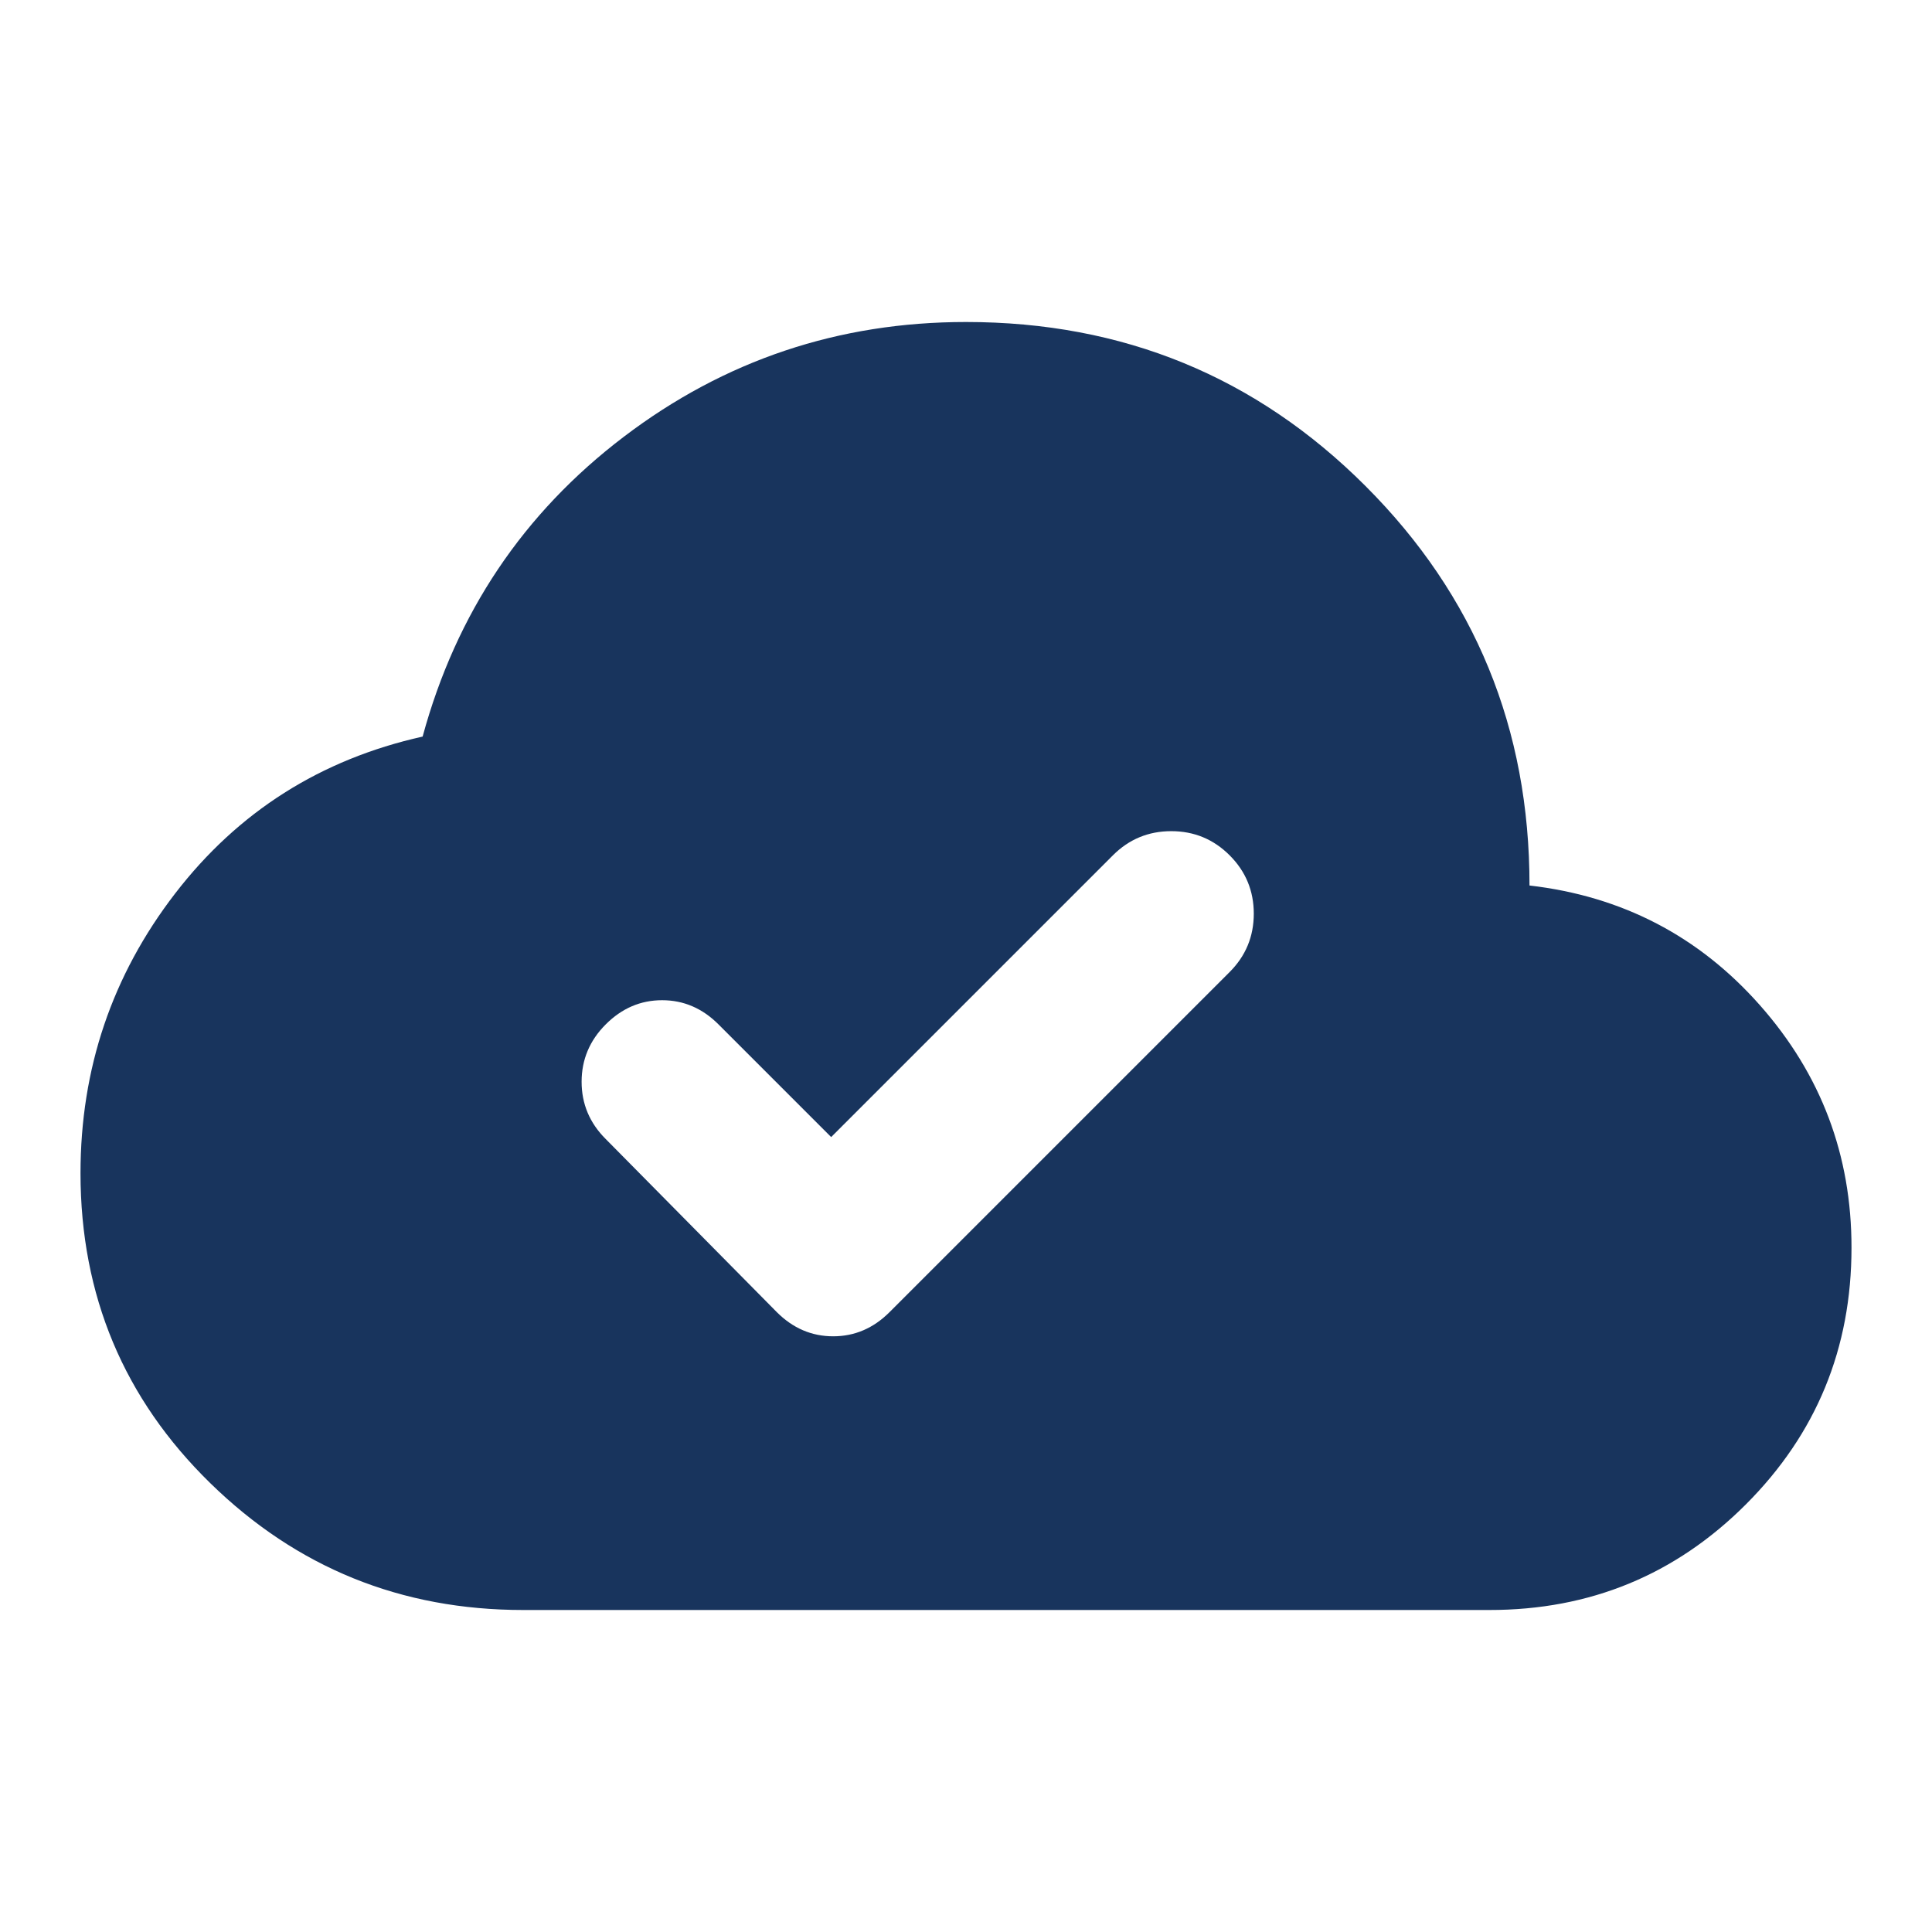
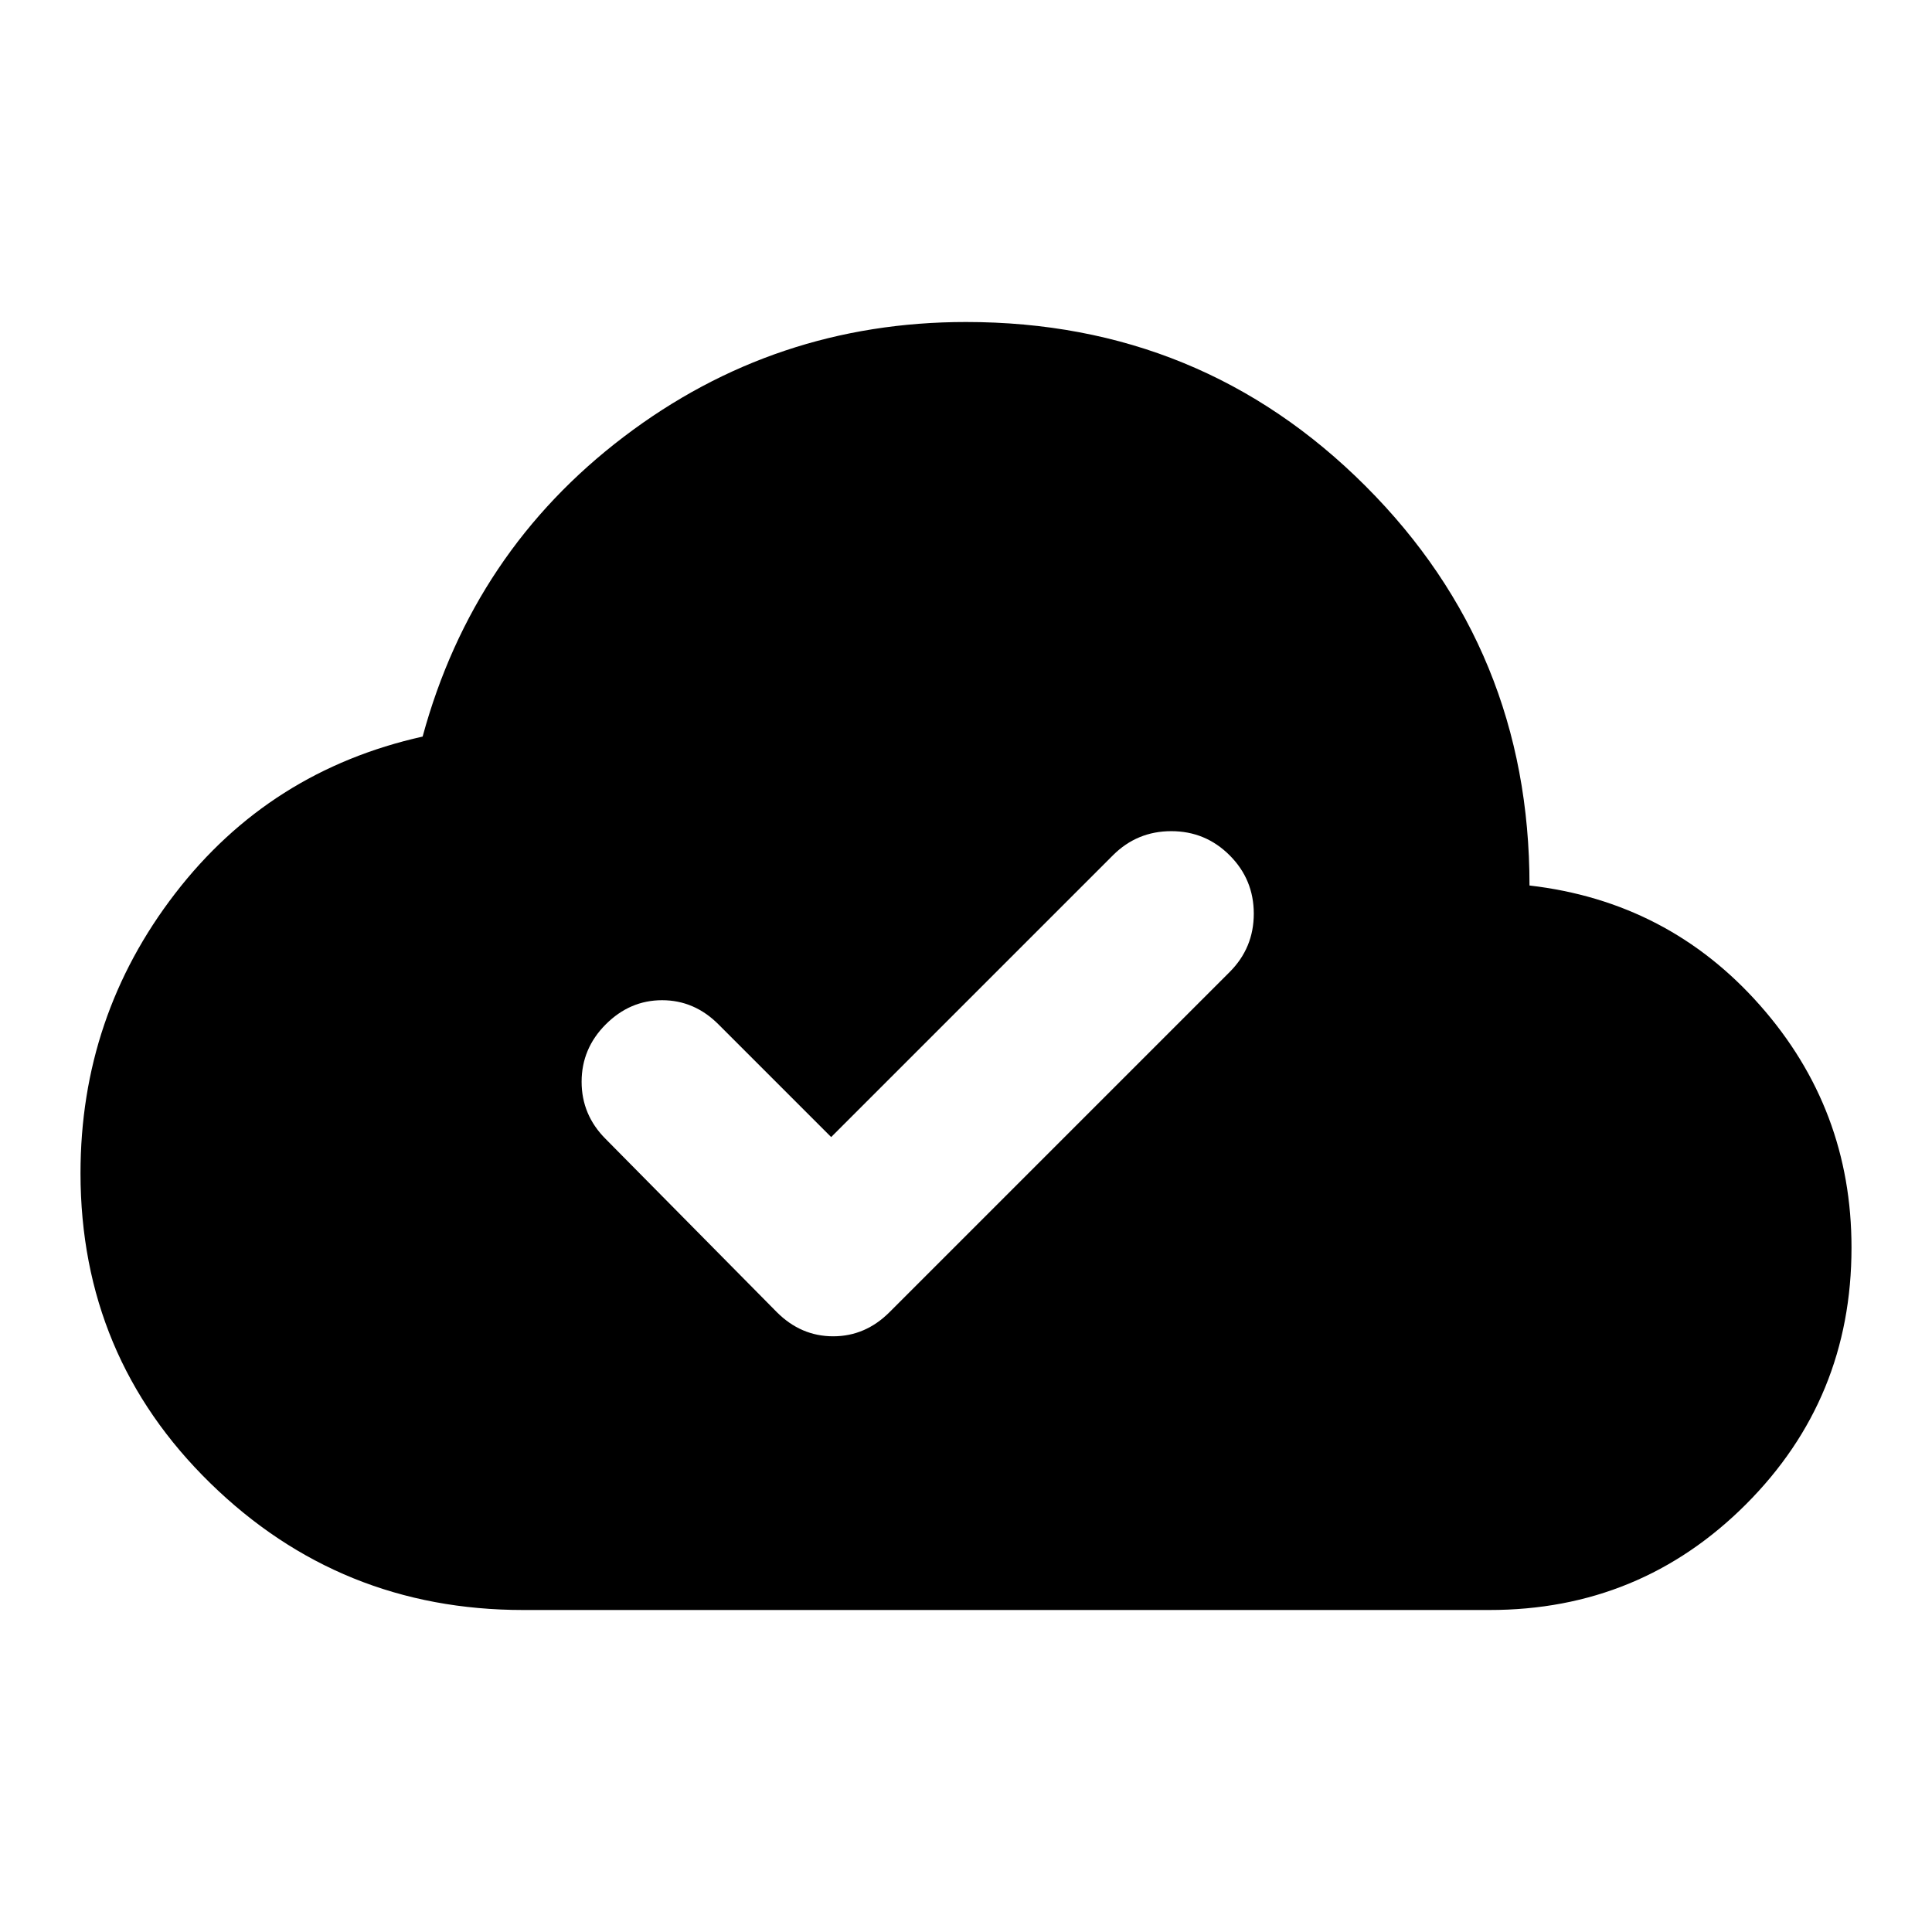
<svg xmlns="http://www.w3.org/2000/svg" width="24" height="24" viewBox="0 0 24 24" fill="none">
-   <path d="M10.325 14.125L8.925 12.725C8.725 12.525 8.492 12.425 8.225 12.425C7.958 12.425 7.725 12.525 7.525 12.725C7.325 12.925 7.225 13.163 7.225 13.438C7.225 13.713 7.325 13.951 7.525 14.15L9.65 16.3C9.85 16.5 10.083 16.6 10.35 16.6C10.617 16.6 10.85 16.5 11.05 16.3L15.275 12.075C15.475 11.875 15.575 11.633 15.575 11.35C15.575 11.067 15.475 10.825 15.275 10.625C15.075 10.425 14.833 10.325 14.55 10.325C14.267 10.325 14.025 10.425 13.825 10.625L10.325 14.125ZM6.5 20C4.983 20 3.688 19.475 2.613 18.425C1.538 17.375 1.001 16.092 1 14.575C1 13.275 1.392 12.117 2.175 11.1C2.958 10.083 3.983 9.433 5.25 9.15C5.667 7.617 6.5 6.375 7.75 5.425C9 4.475 10.417 4 12 4C13.95 4 15.604 4.679 16.963 6.038C18.322 7.397 19.001 9.051 19 11C20.15 11.133 21.104 11.629 21.863 12.488C22.622 13.347 23.001 14.351 23 15.5C23 16.75 22.563 17.813 21.688 18.688C20.813 19.563 19.751 20.001 18.5 20H6.5Z" fill="#18345D" />
+   <path d="M10.325 14.125L8.925 12.725C8.725 12.525 8.492 12.425 8.225 12.425C7.958 12.425 7.725 12.525 7.525 12.725C7.325 12.925 7.225 13.163 7.225 13.438C7.225 13.713 7.325 13.951 7.525 14.15L9.65 16.3C9.85 16.5 10.083 16.6 10.35 16.6C10.617 16.6 10.85 16.5 11.05 16.3L15.275 12.075C15.475 11.875 15.575 11.633 15.575 11.35C15.575 11.067 15.475 10.825 15.275 10.625C15.075 10.425 14.833 10.325 14.55 10.325C14.267 10.325 14.025 10.425 13.825 10.625L10.325 14.125ZM6.5 20C4.983 20 3.688 19.475 2.613 18.425C1.538 17.375 1.001 16.092 1 14.575C1 13.275 1.392 12.117 2.175 11.1C2.958 10.083 3.983 9.433 5.25 9.15C5.667 7.617 6.5 6.375 7.75 5.425C9 4.475 10.417 4 12 4C13.95 4 15.604 4.679 16.963 6.038C18.322 7.397 19.001 9.051 19 11C20.15 11.133 21.104 11.629 21.863 12.488C22.622 13.347 23.001 14.351 23 15.5C23 16.75 22.563 17.813 21.688 18.688C20.813 19.563 19.751 20.001 18.5 20H6.5Z" fill="currentColor" />
</svg>
